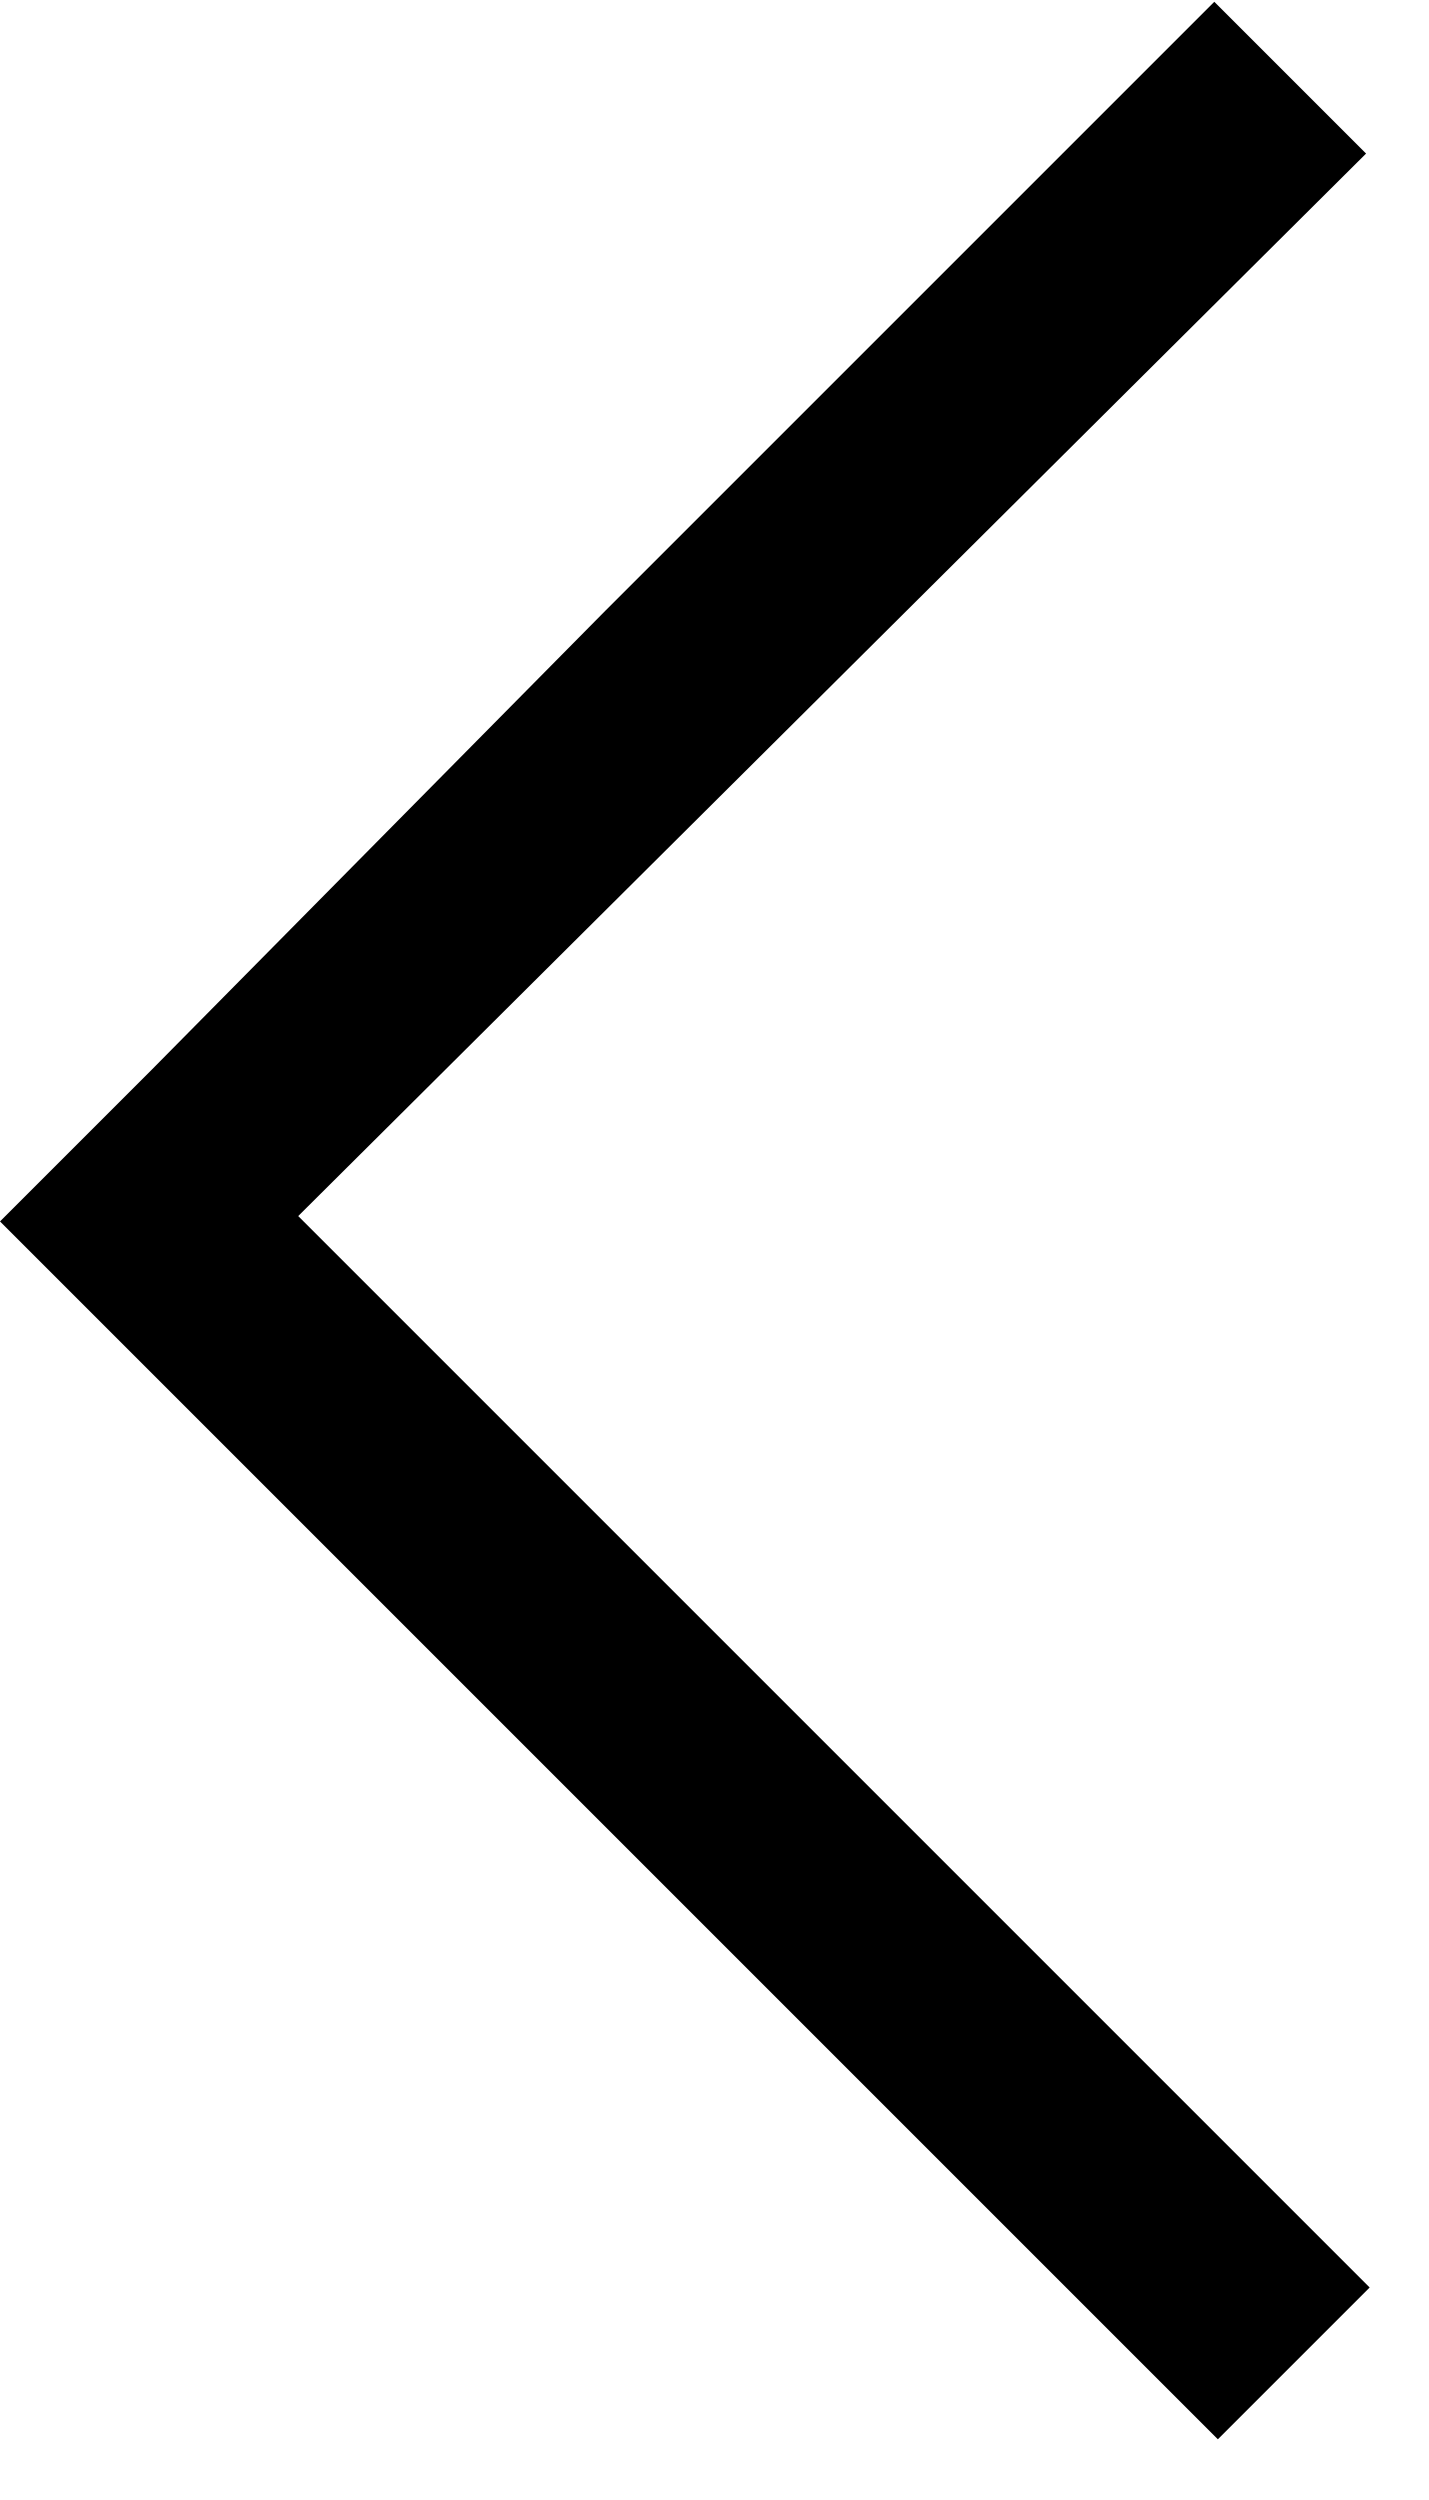
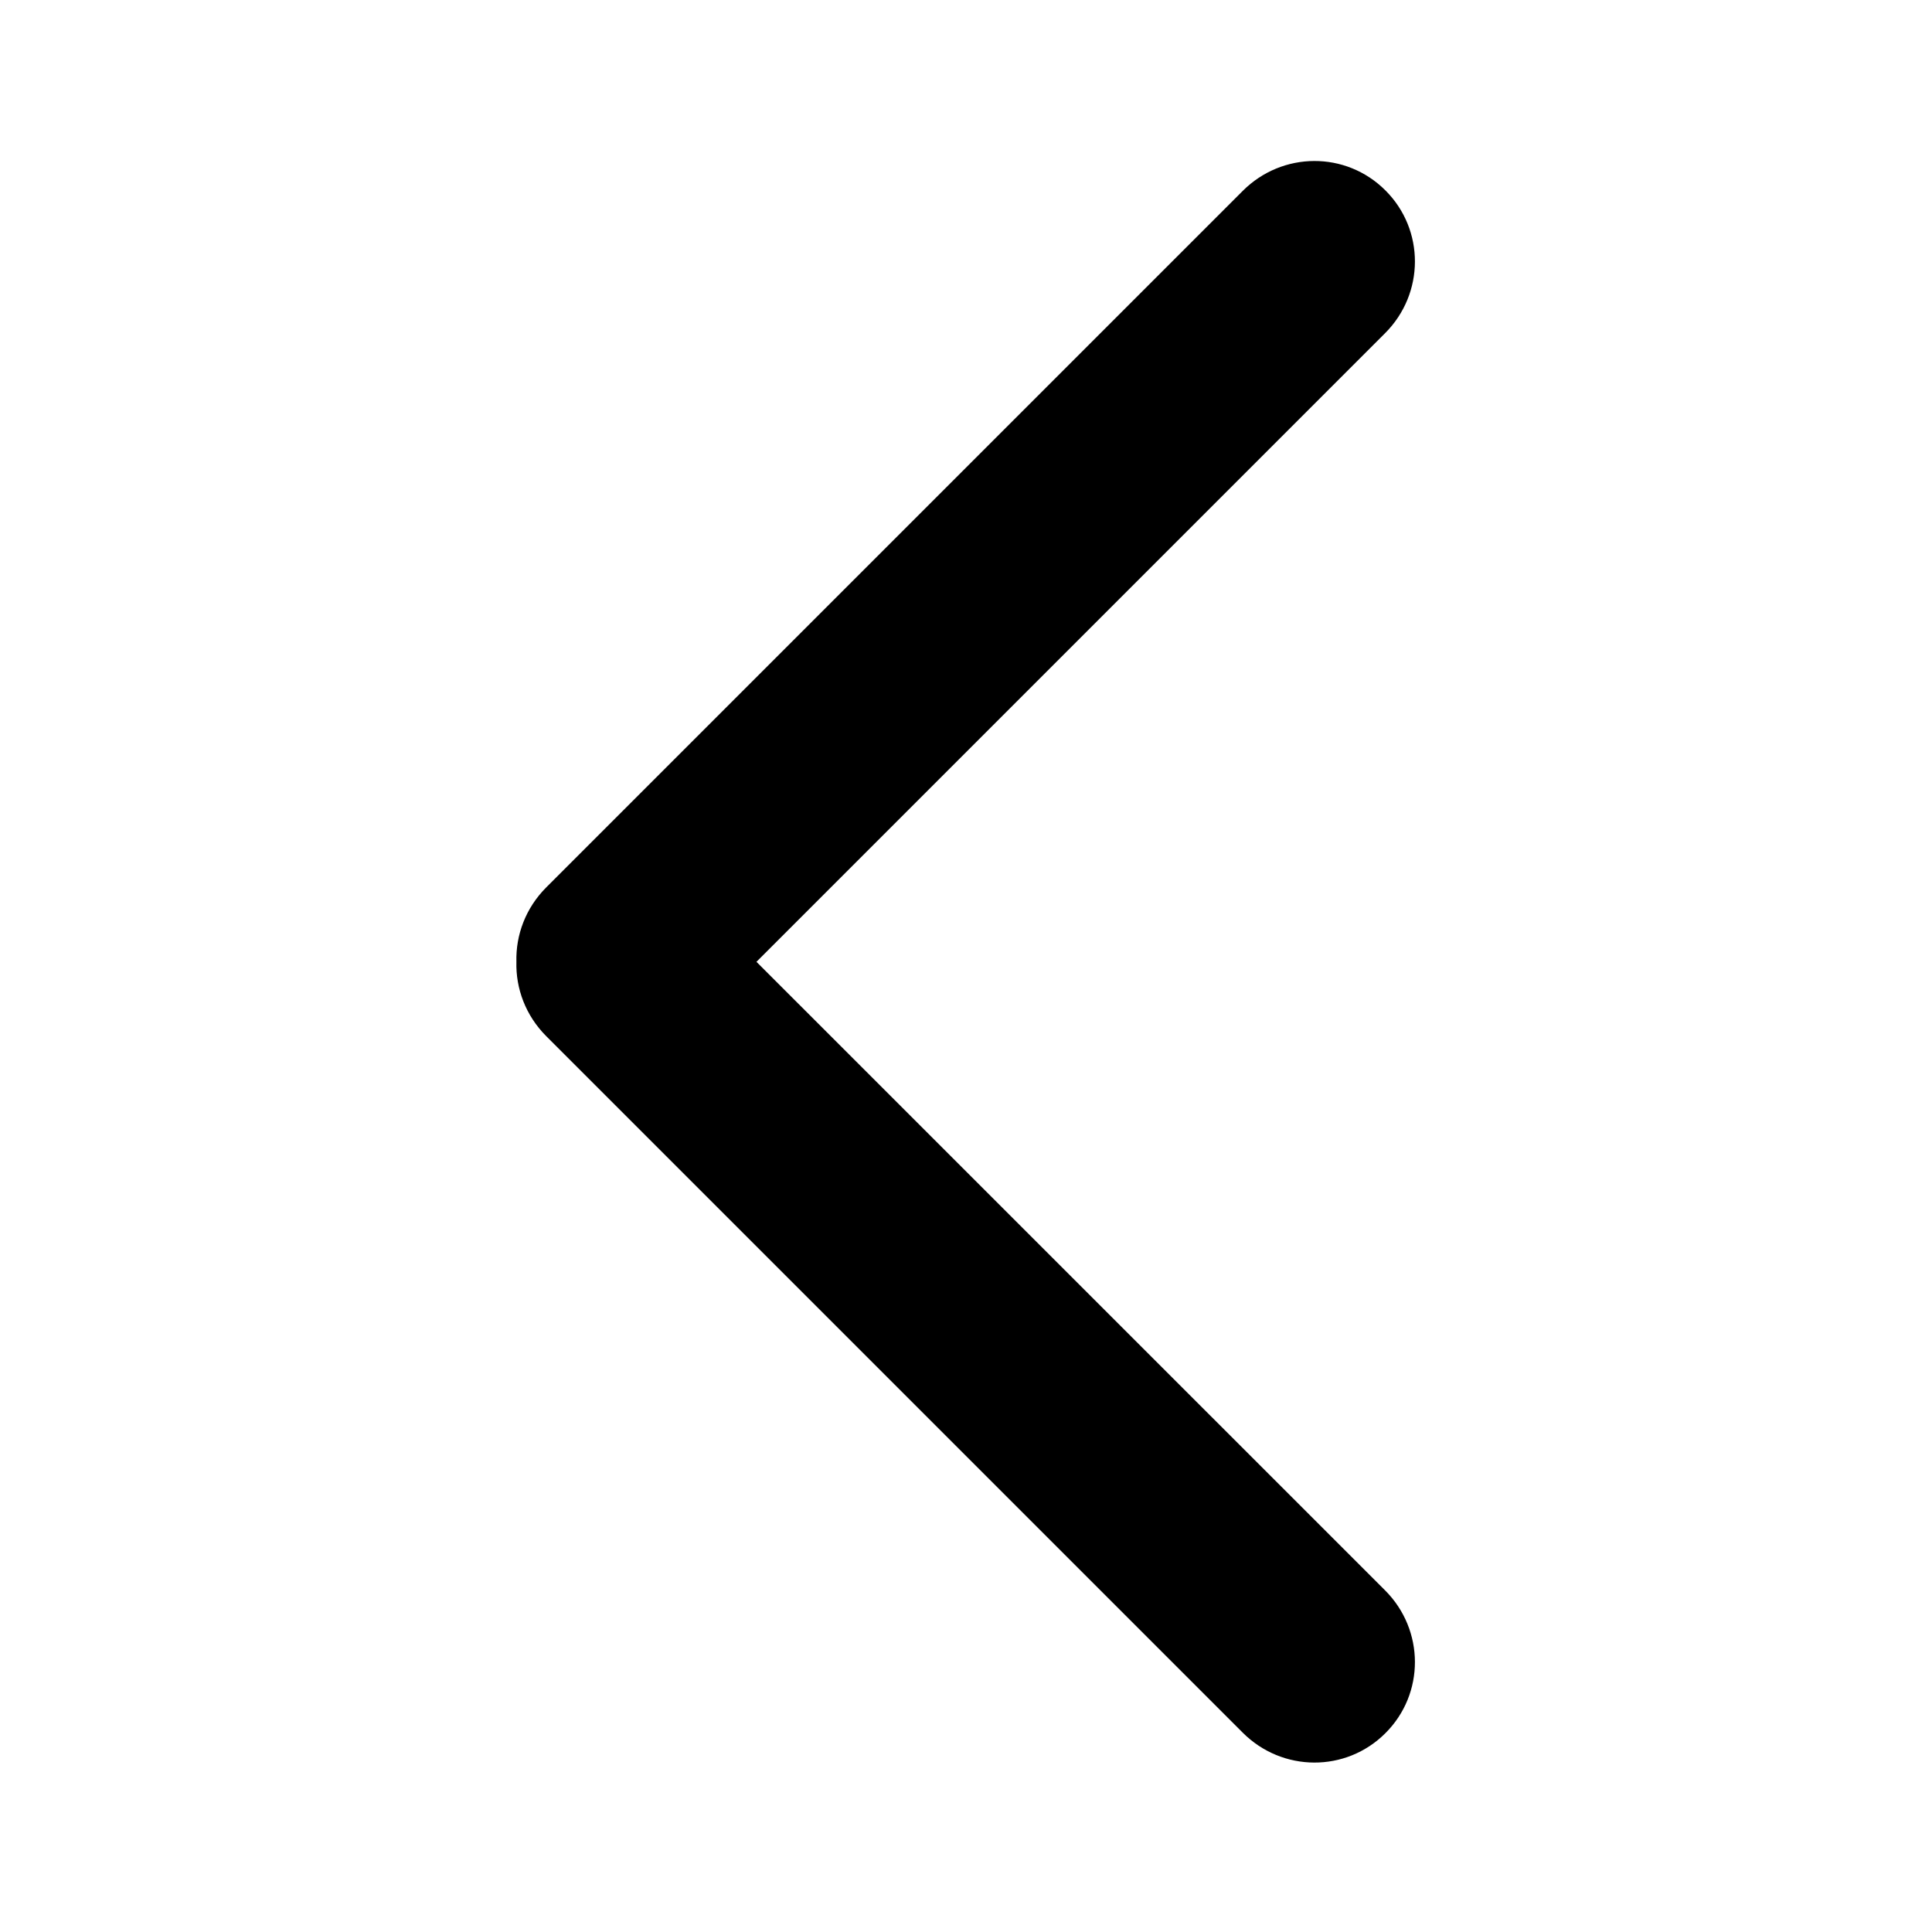
- <svg xmlns="http://www.w3.org/2000/svg" width="8px" height="14px" viewBox="0 0 8 14" version="1.1">
+ <svg xmlns="http://www.w3.org/2000/svg" width="24px" height="24px" viewBox="0 0 24 24" version="1.1">
  <defs />
-   <g id="Page-1" stroke="none" stroke-width="1" fill="none" fill-rule="evenodd">
-     <g id="pointer-left" transform="translate(0, -1)" fill-rule="nonzero" fill="#000000">
-       <g id="group-8" transform="translate(4, 7.54) rotate(90) translate(-4, -7.54) translate(-3.5, 3.54)">
-         <polygon id="path" points="6.95 7.15 7.8 8 14.62 1.18 13.77 0.33 7.77 6.33 1.82 0.35 0.97 1.2 4.38 4.61" />
-       </g>
+   <g id="PDS" stroke="none" stroke-width="1" fill="none" fill-rule="evenodd">
+     <g id="pointer-left" fill="#000000">
+       <path d="M11.996,6.367 C12.328,6.358 12.663,6.482 12.919,6.737 L21.572,15.39 C22.063,15.881 22.069,16.672 21.577,17.163 C21.089,17.652 20.297,17.651 19.804,17.158 L11.996,9.349 L4.187,17.158 C3.694,17.651 2.902,17.652 2.414,17.163 C1.922,16.672 1.928,15.881 2.419,15.39 L11.072,6.737 C11.328,6.482 11.663,6.358 11.996,6.367 Z" id="Chevron" transform="translate(11.99552, 11.94759) scale(-1, 1) rotate(90) translate(-11.99552, -11.94759) " />
    </g>
  </g>
</svg>
